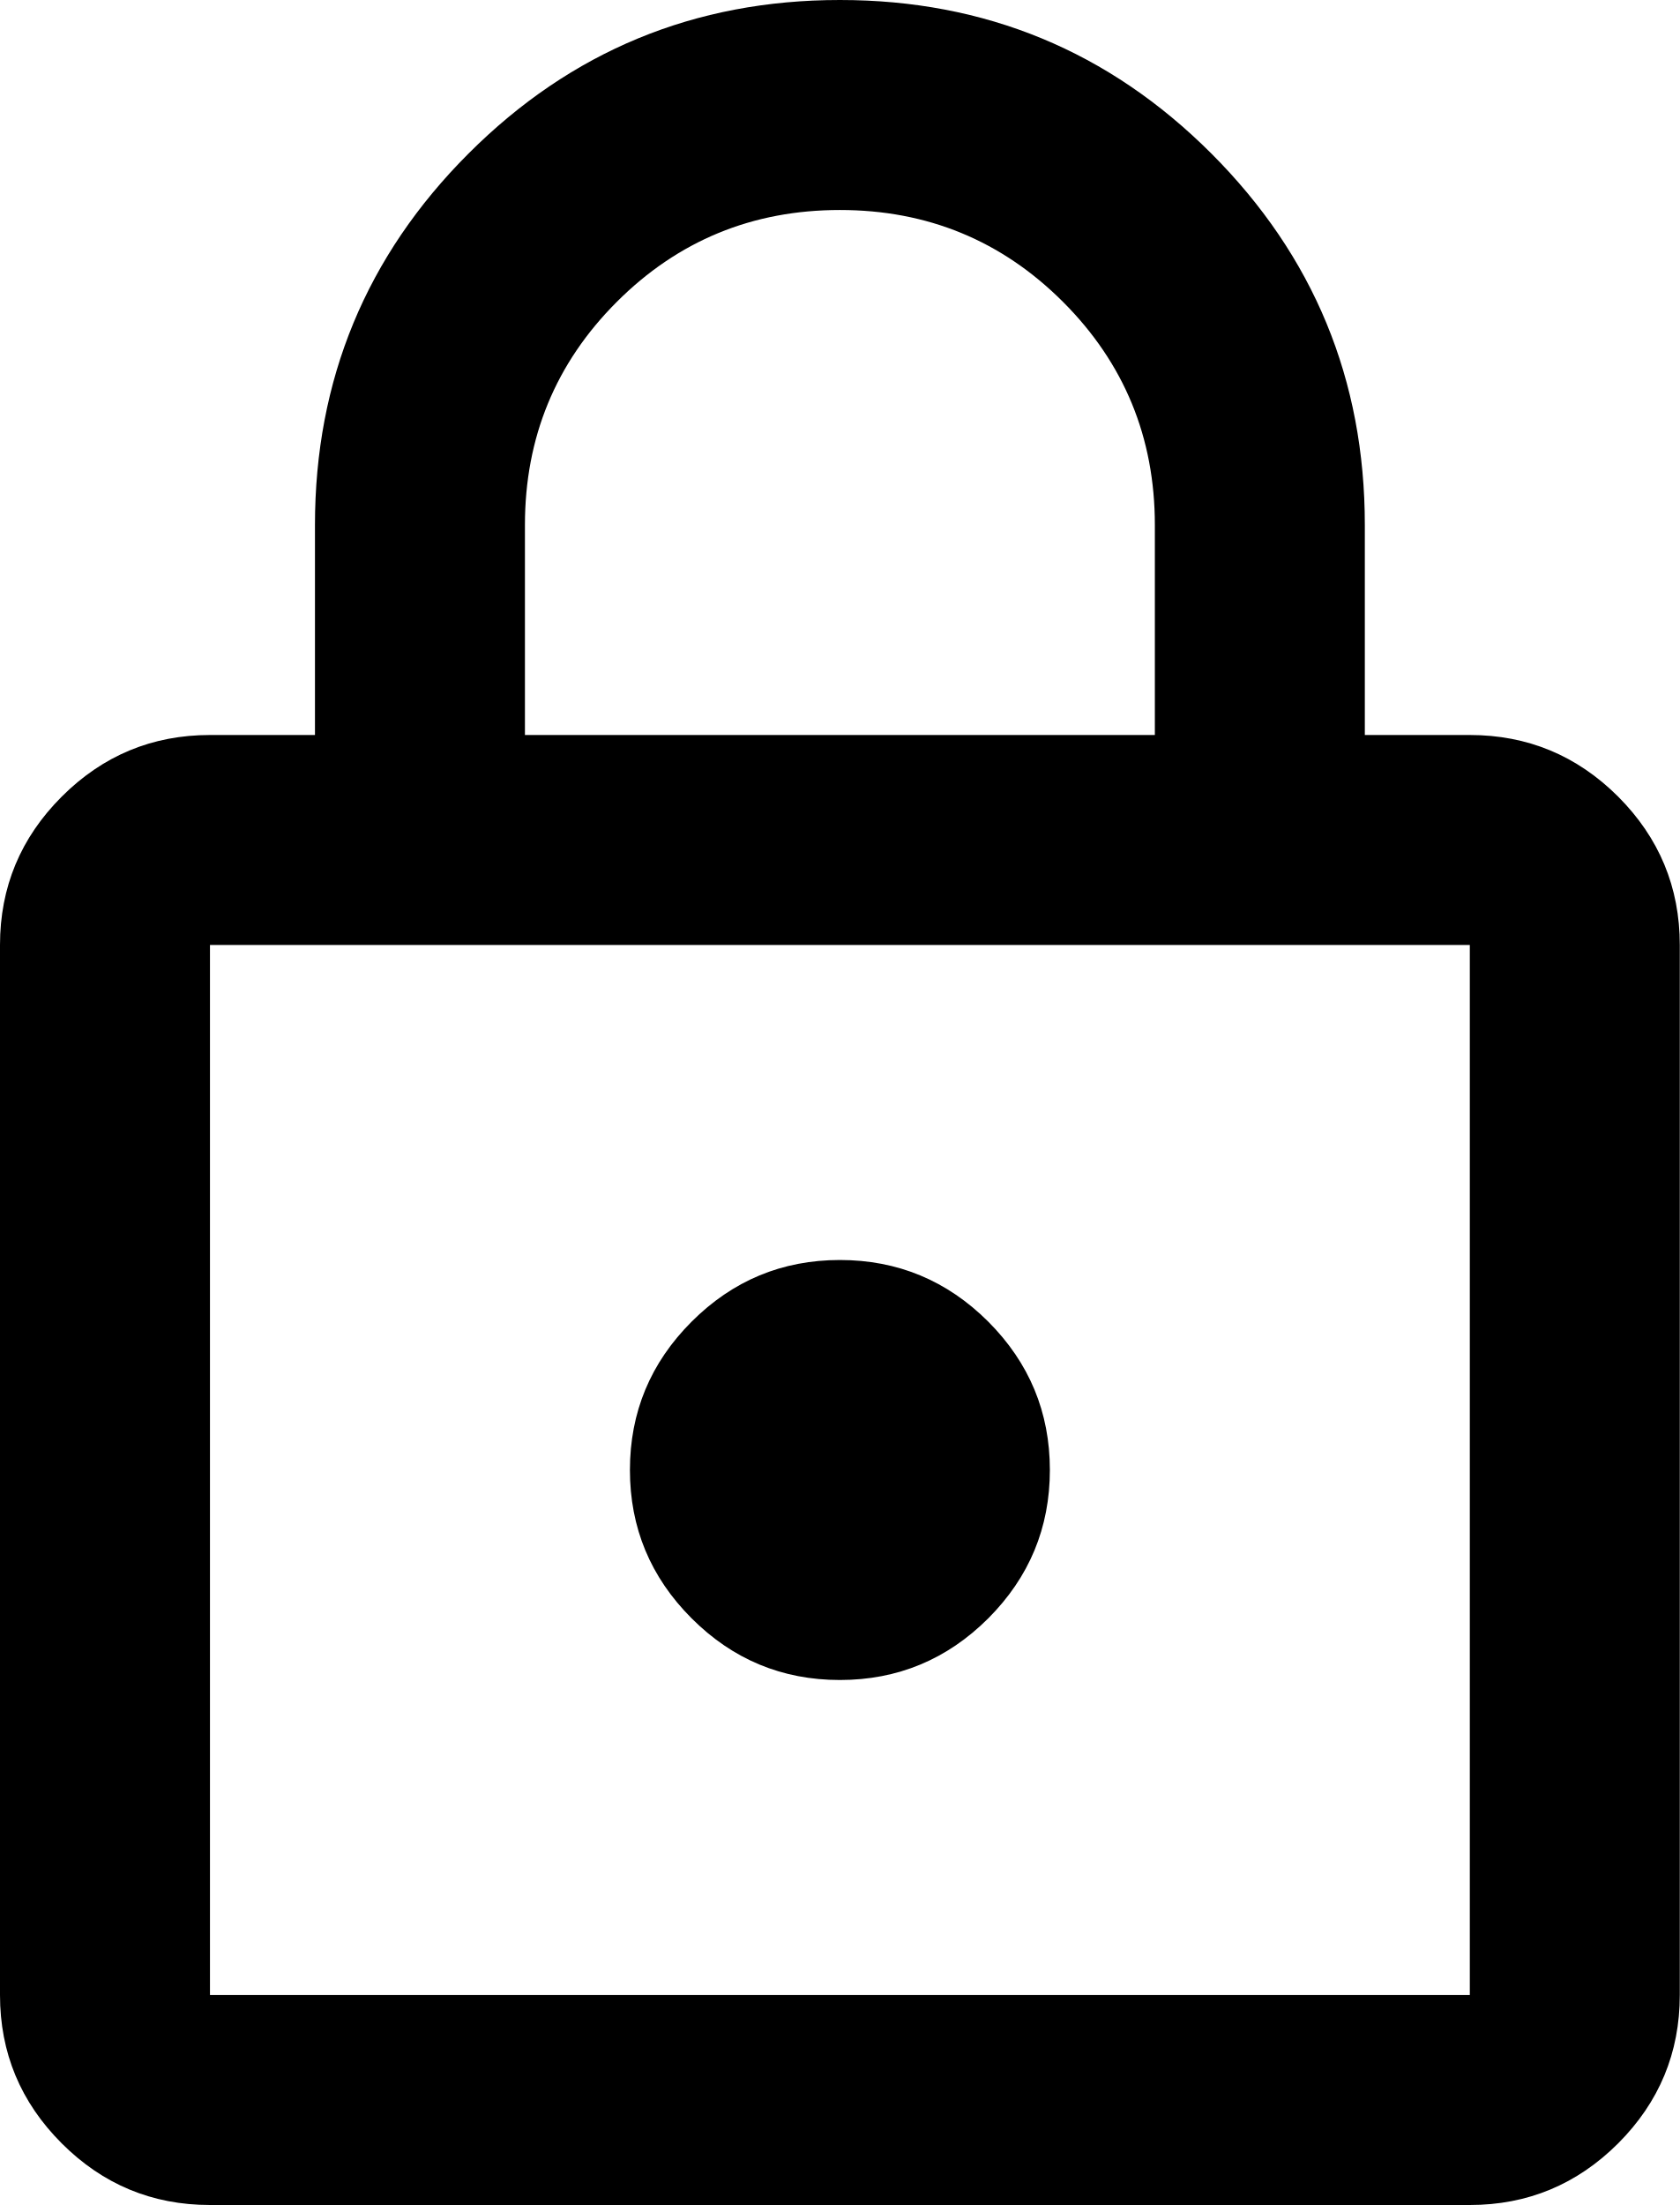
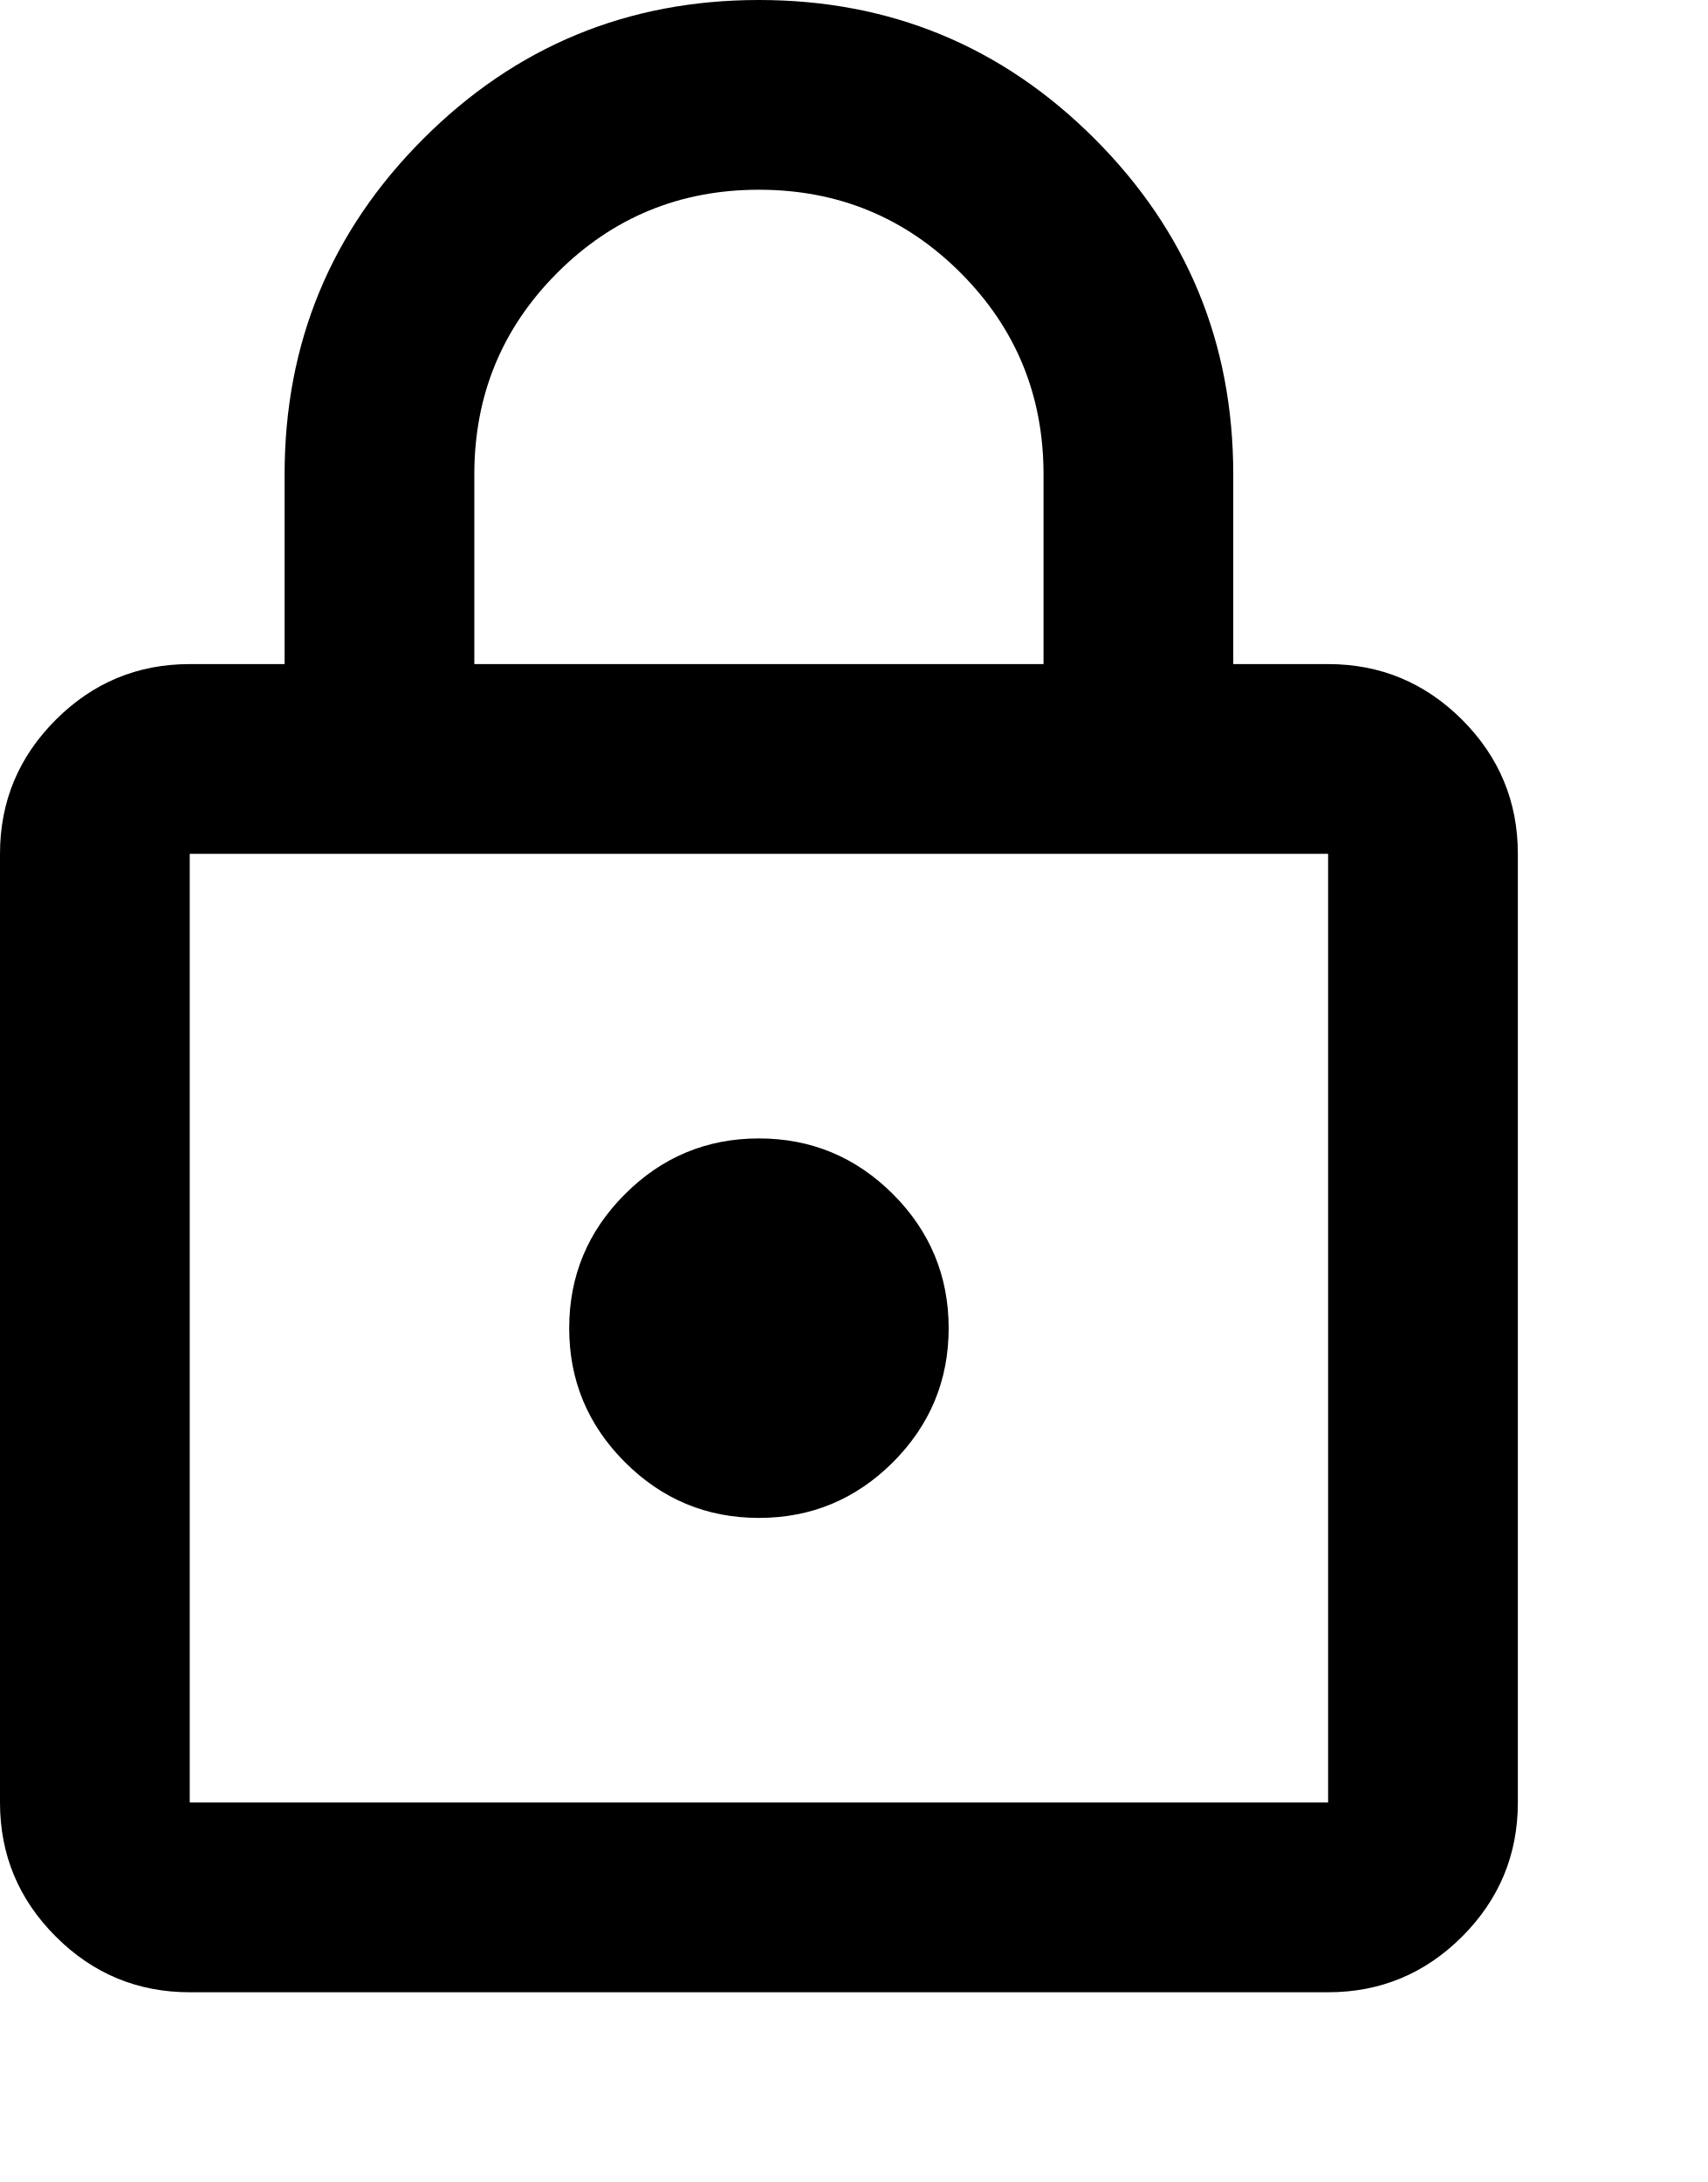
- <svg xmlns="http://www.w3.org/2000/svg" width="16" height="21" viewBox="0 0 16 21" fill="none">
+ <svg xmlns="http://www.w3.org/2000/svg" width="18" height="23" viewBox="0 0 18 23" fill="none">
  <path d="M2 21C1.45 21 0.979 20.804 0.588 20.413C0.196 20.021 0 19.55 0 19V9C0 8.45 0.196 7.979 0.588 7.587C0.979 7.196 1.45 7 2 7H3V5C3 3.617 3.488 2.437 4.463 1.462C5.438 0.487 6.617 0 8 0C9.383 0 10.563 0.487 11.538 1.462C12.513 2.437 13 3.617 13 5V7H14C14.55 7 15.021 7.196 15.413 7.587C15.804 7.979 16 8.45 16 9V19C16 19.55 15.804 20.021 15.413 20.413C15.021 20.804 14.55 21 14 21H2ZM2 19H14V9H2V19ZM8 16C8.55 16 9.021 15.804 9.413 15.413C9.804 15.021 10 14.55 10 14C10 13.45 9.804 12.979 9.413 12.587C9.021 12.196 8.55 12 8 12C7.45 12 6.979 12.196 6.588 12.587C6.196 12.979 6 13.45 6 14C6 14.55 6.196 15.021 6.588 15.413C6.979 15.804 7.45 16 8 16ZM5 7H11V5C11 4.167 10.708 3.458 10.125 2.875C9.542 2.292 8.833 2 8 2C7.167 2 6.458 2.292 5.875 2.875C5.292 3.458 5 4.167 5 5V7Z" fill="black" />
</svg>
